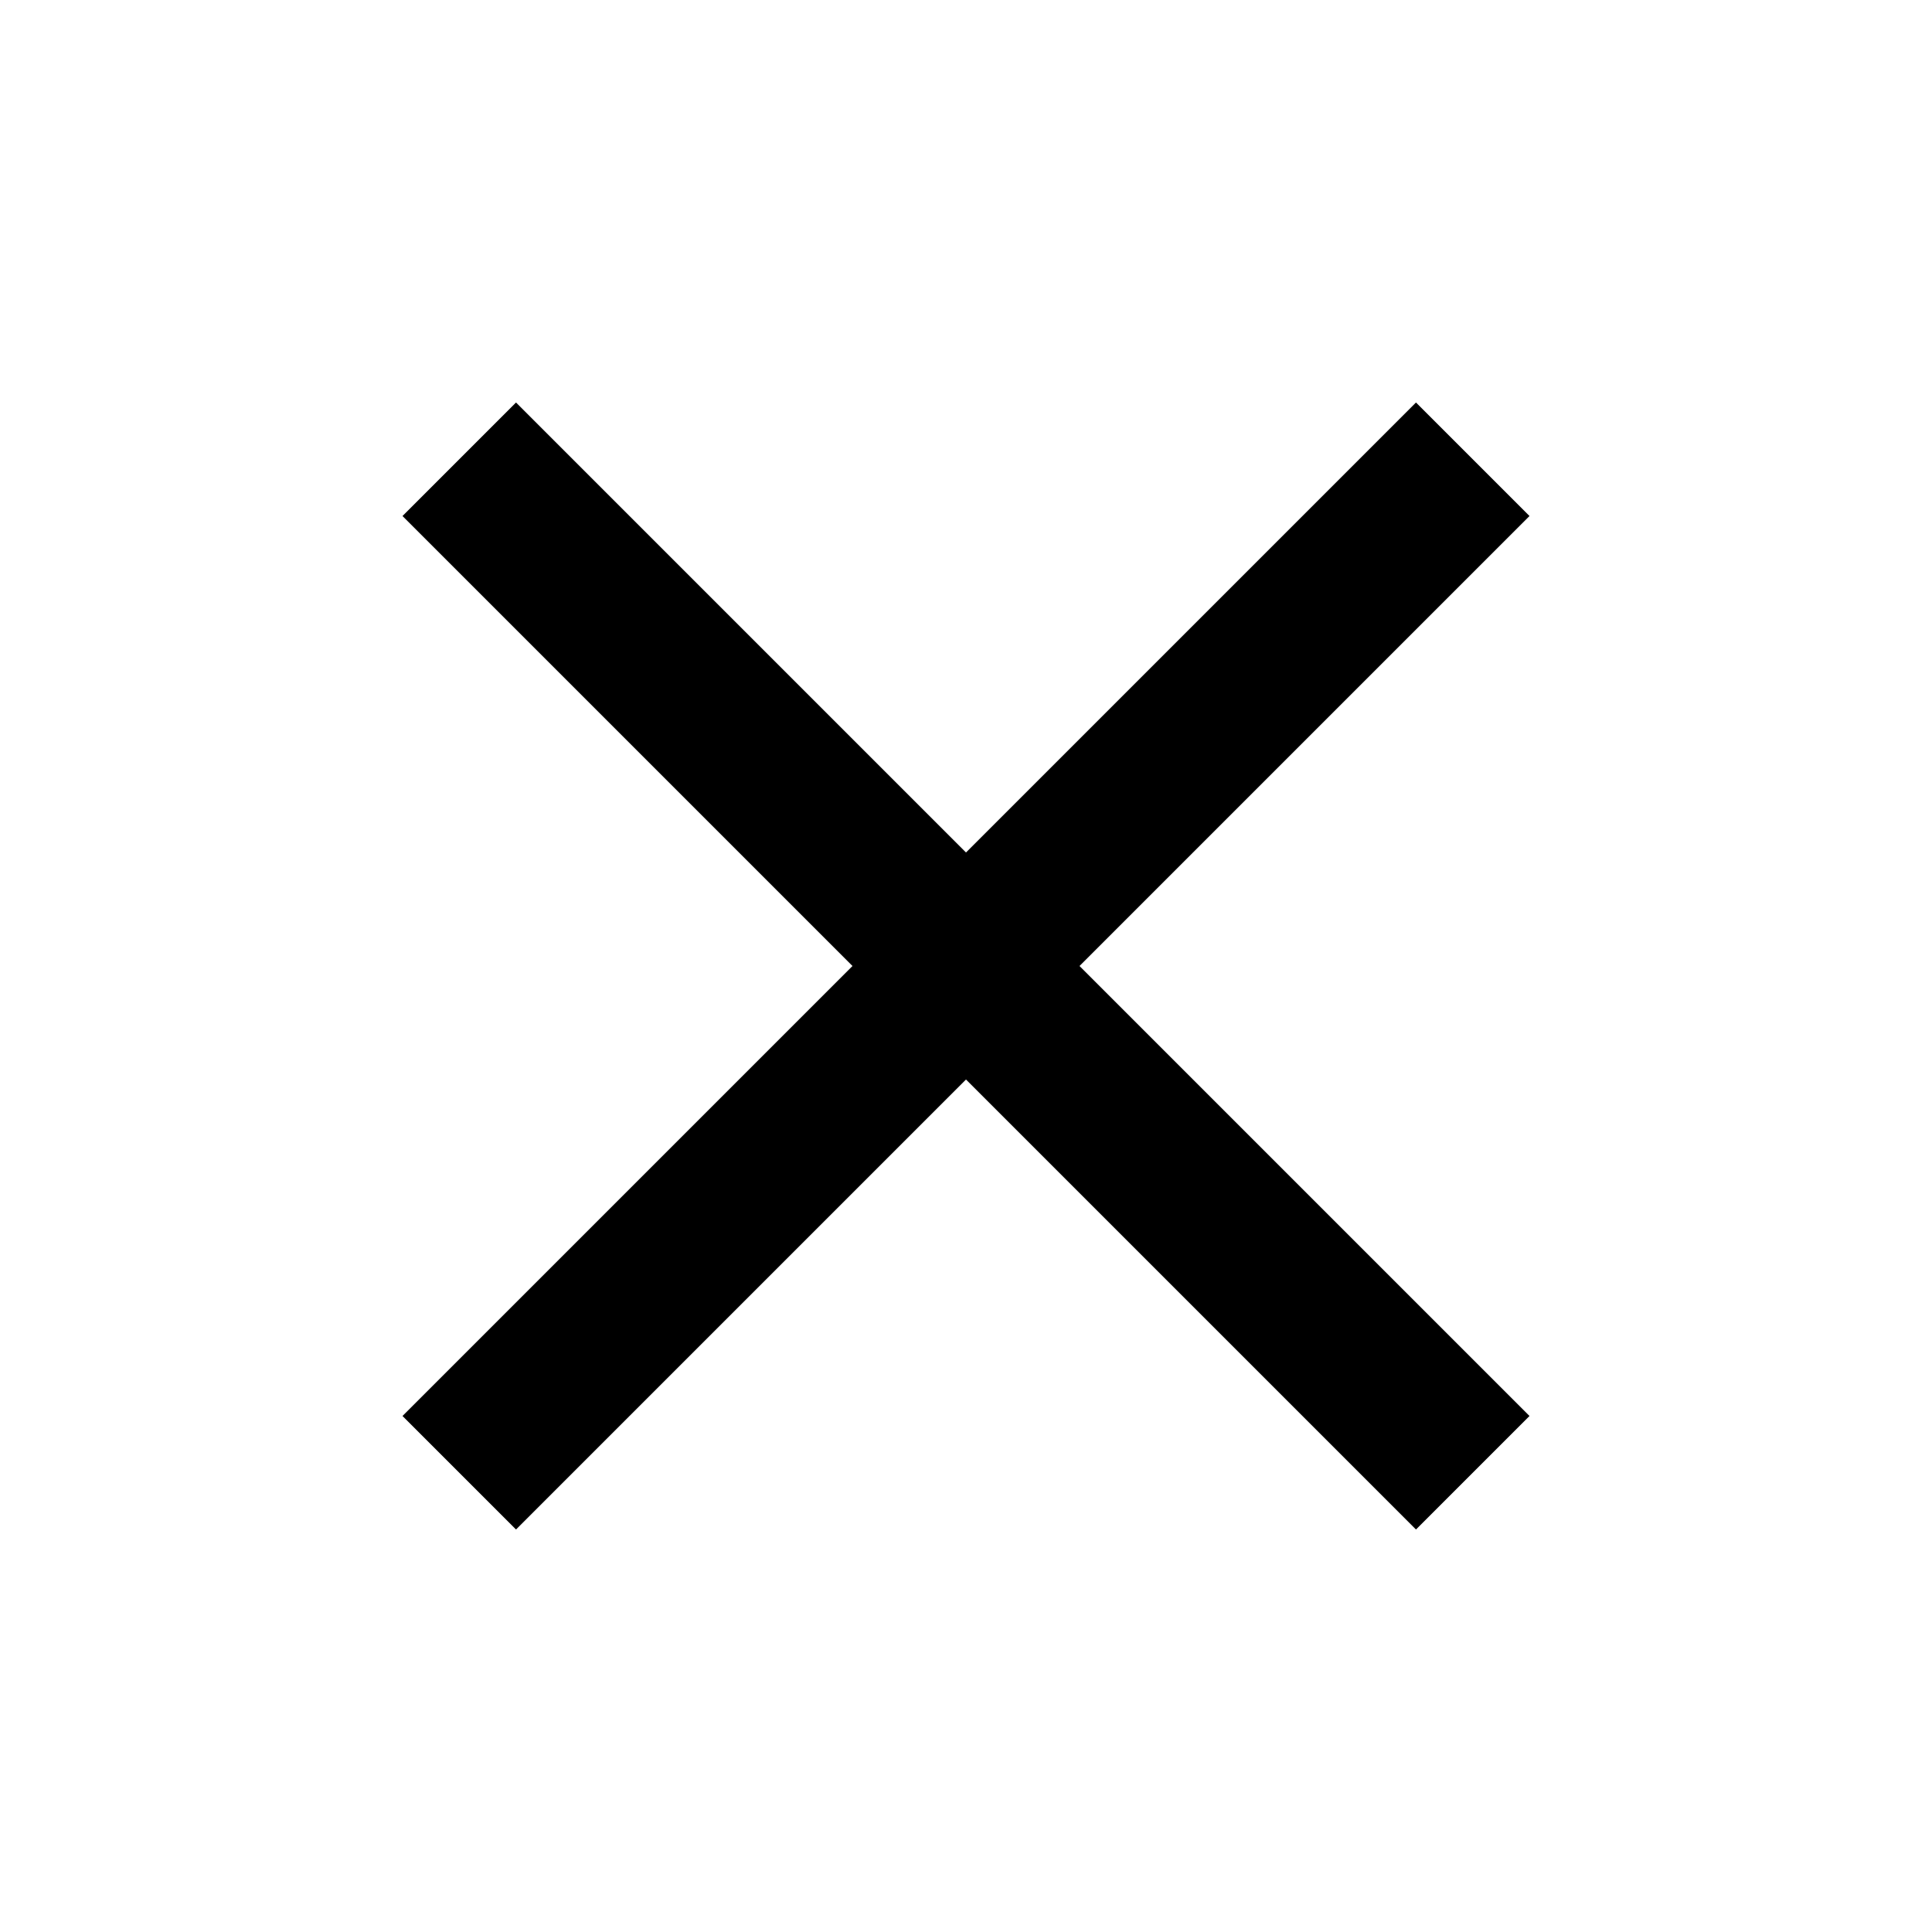
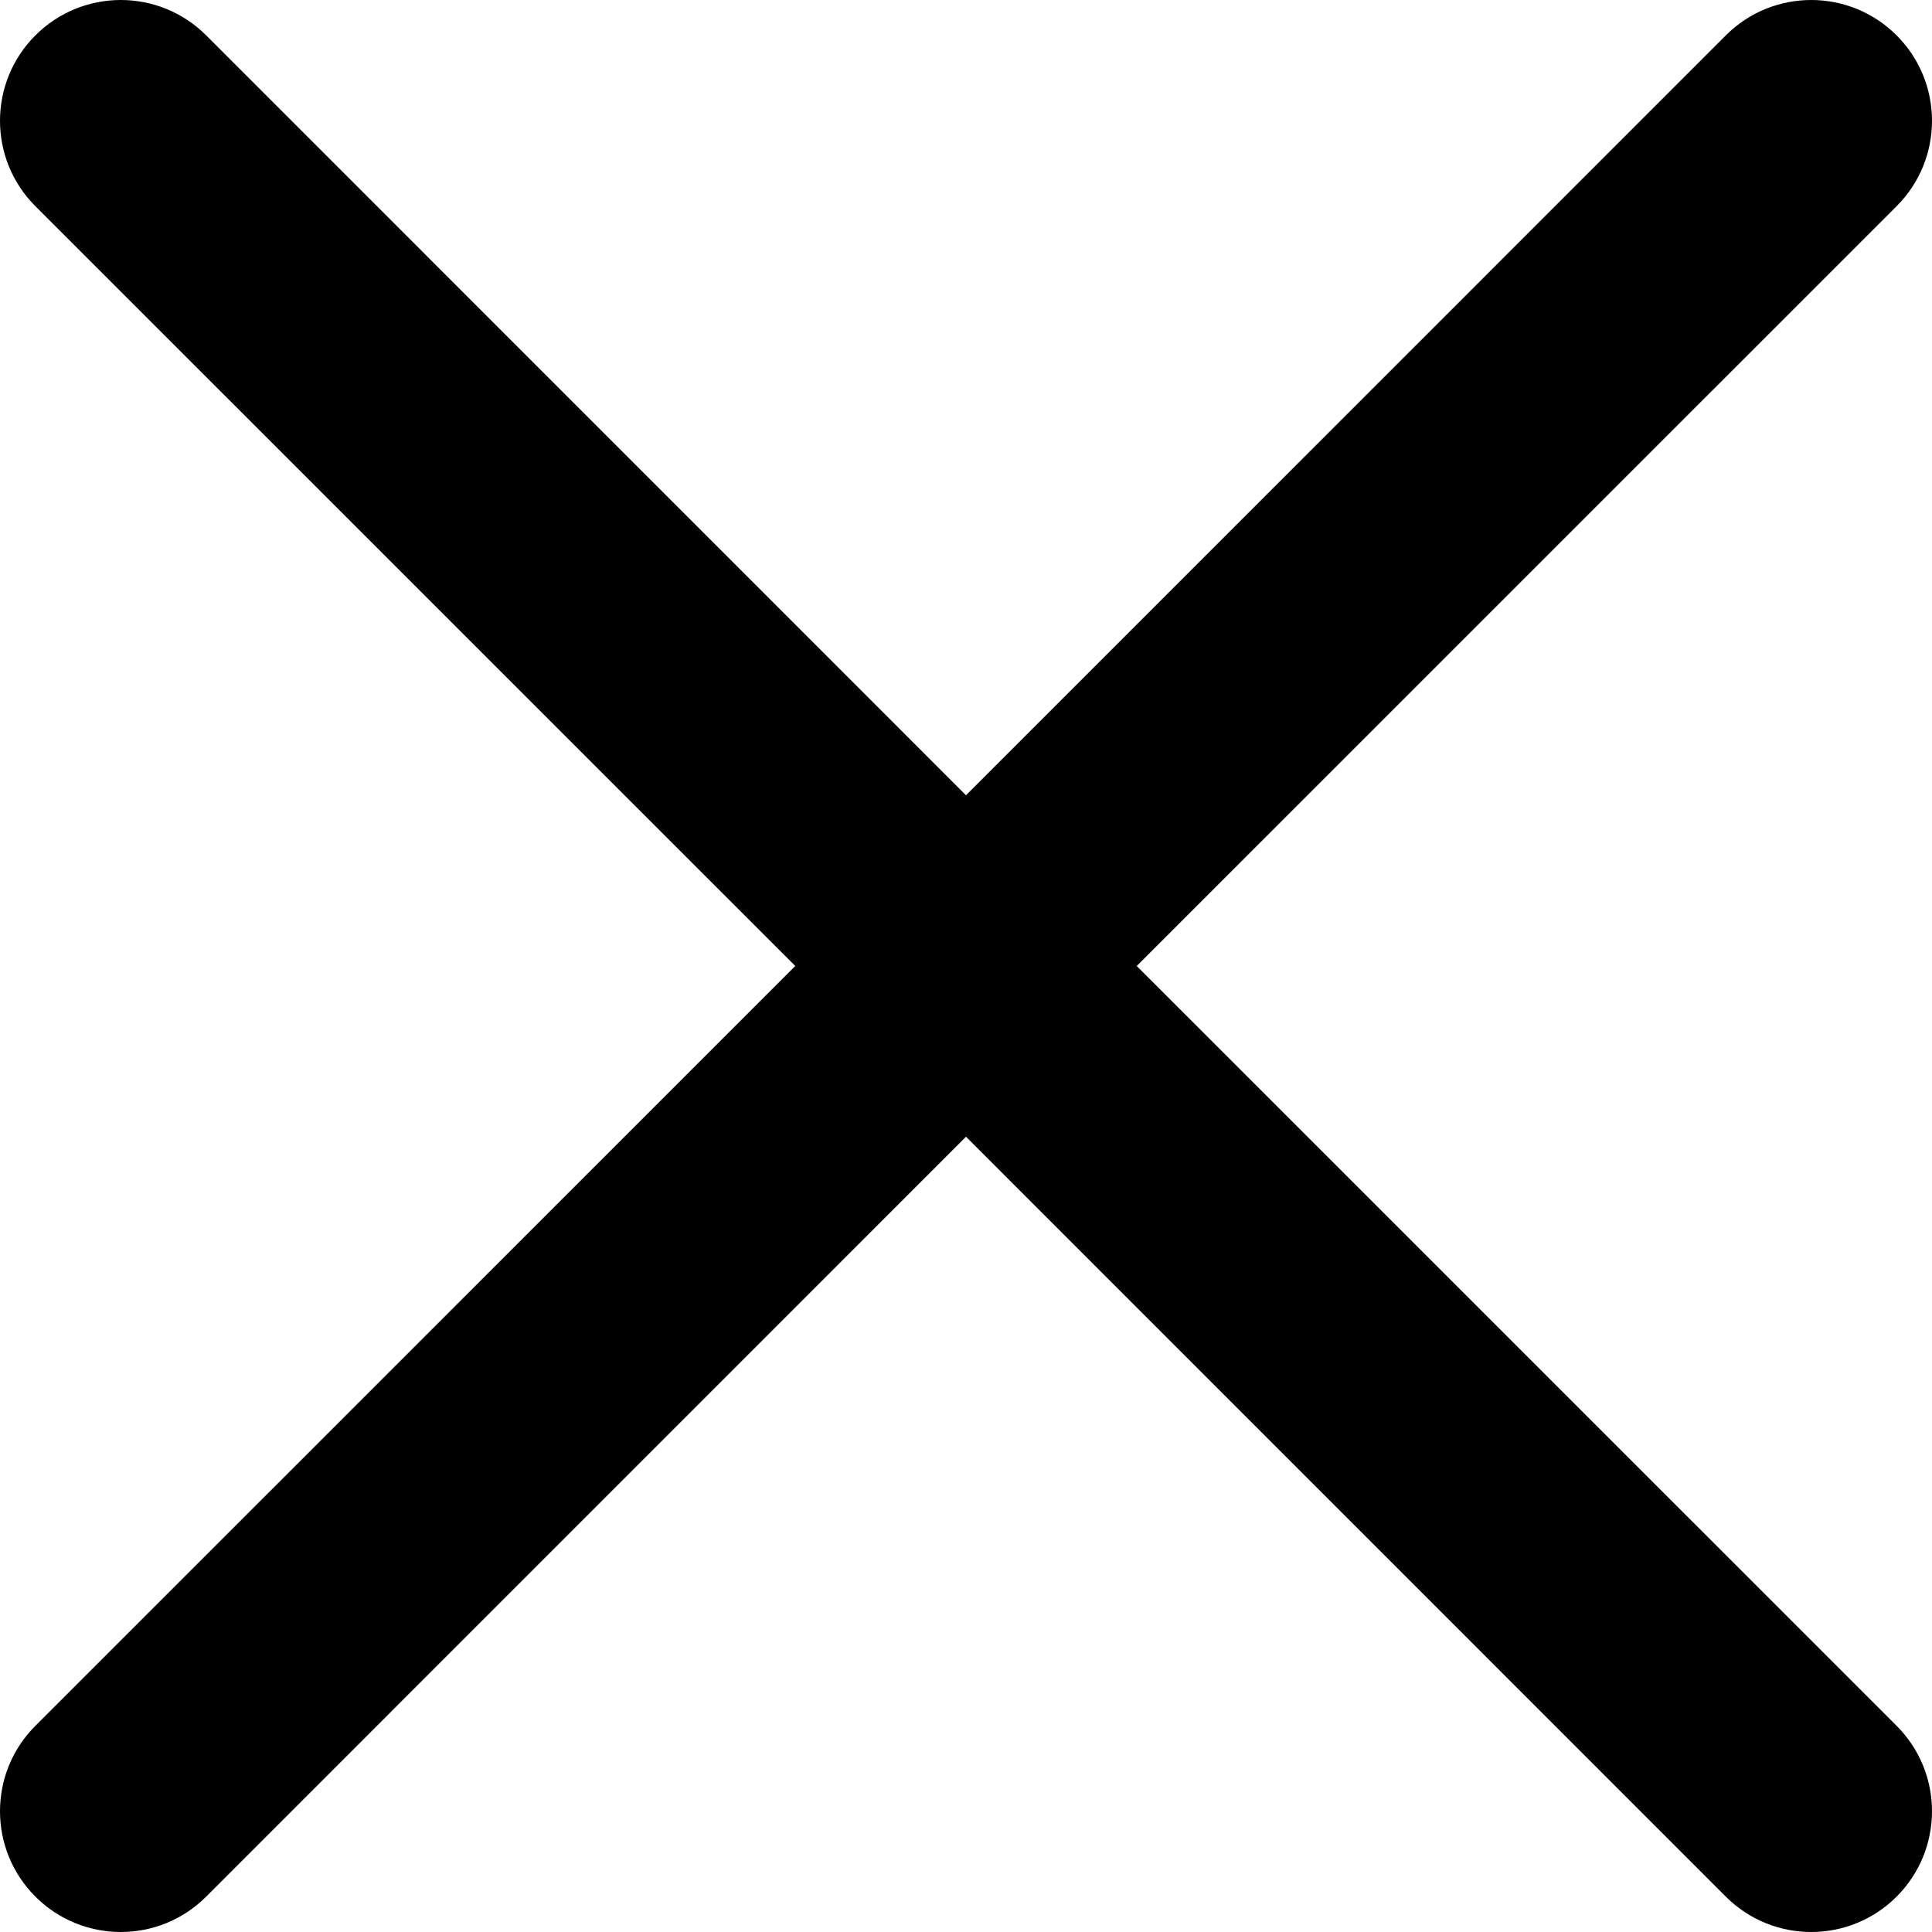
- <svg xmlns="http://www.w3.org/2000/svg" width="24" height="24" viewBox="0 0 24 24">
-   <path d="M19 6.41L17.59 5 12 10.59 6.41 5 5 6.41 10.59 12 5 17.59 6.41 19 12 13.41 17.59 19 19 17.59 13.41 12z" />
+ <svg xmlns="http://www.w3.org/2000/svg" version="1.1" id="Capa_1" x="0px" y="0px" viewBox="0 0 512.021 512.021" style="enable-background:new 0 0 512.021 512.021;" xml:space="preserve" width="512" height="512">
+   <g>
+     <path d="M301.258,256.01L502.645,54.645c12.501-12.501,12.501-32.769,0-45.269c-12.501-12.501-32.769-12.501-45.269,0l0,0   L256.01,210.762L54.645,9.376c-12.501-12.501-32.769-12.501-45.269,0s-12.501,32.769,0,45.269L210.762,256.01L9.376,457.376   c-12.501,12.501-12.501,32.769,0,45.269s32.769,12.501,45.269,0L256.01,301.258l201.365,201.387   c12.501,12.501,32.769,12.501,45.269,0c12.501-12.501,12.501-32.769,0-45.269L301.258,256.01z" />
+   </g>
</svg>
